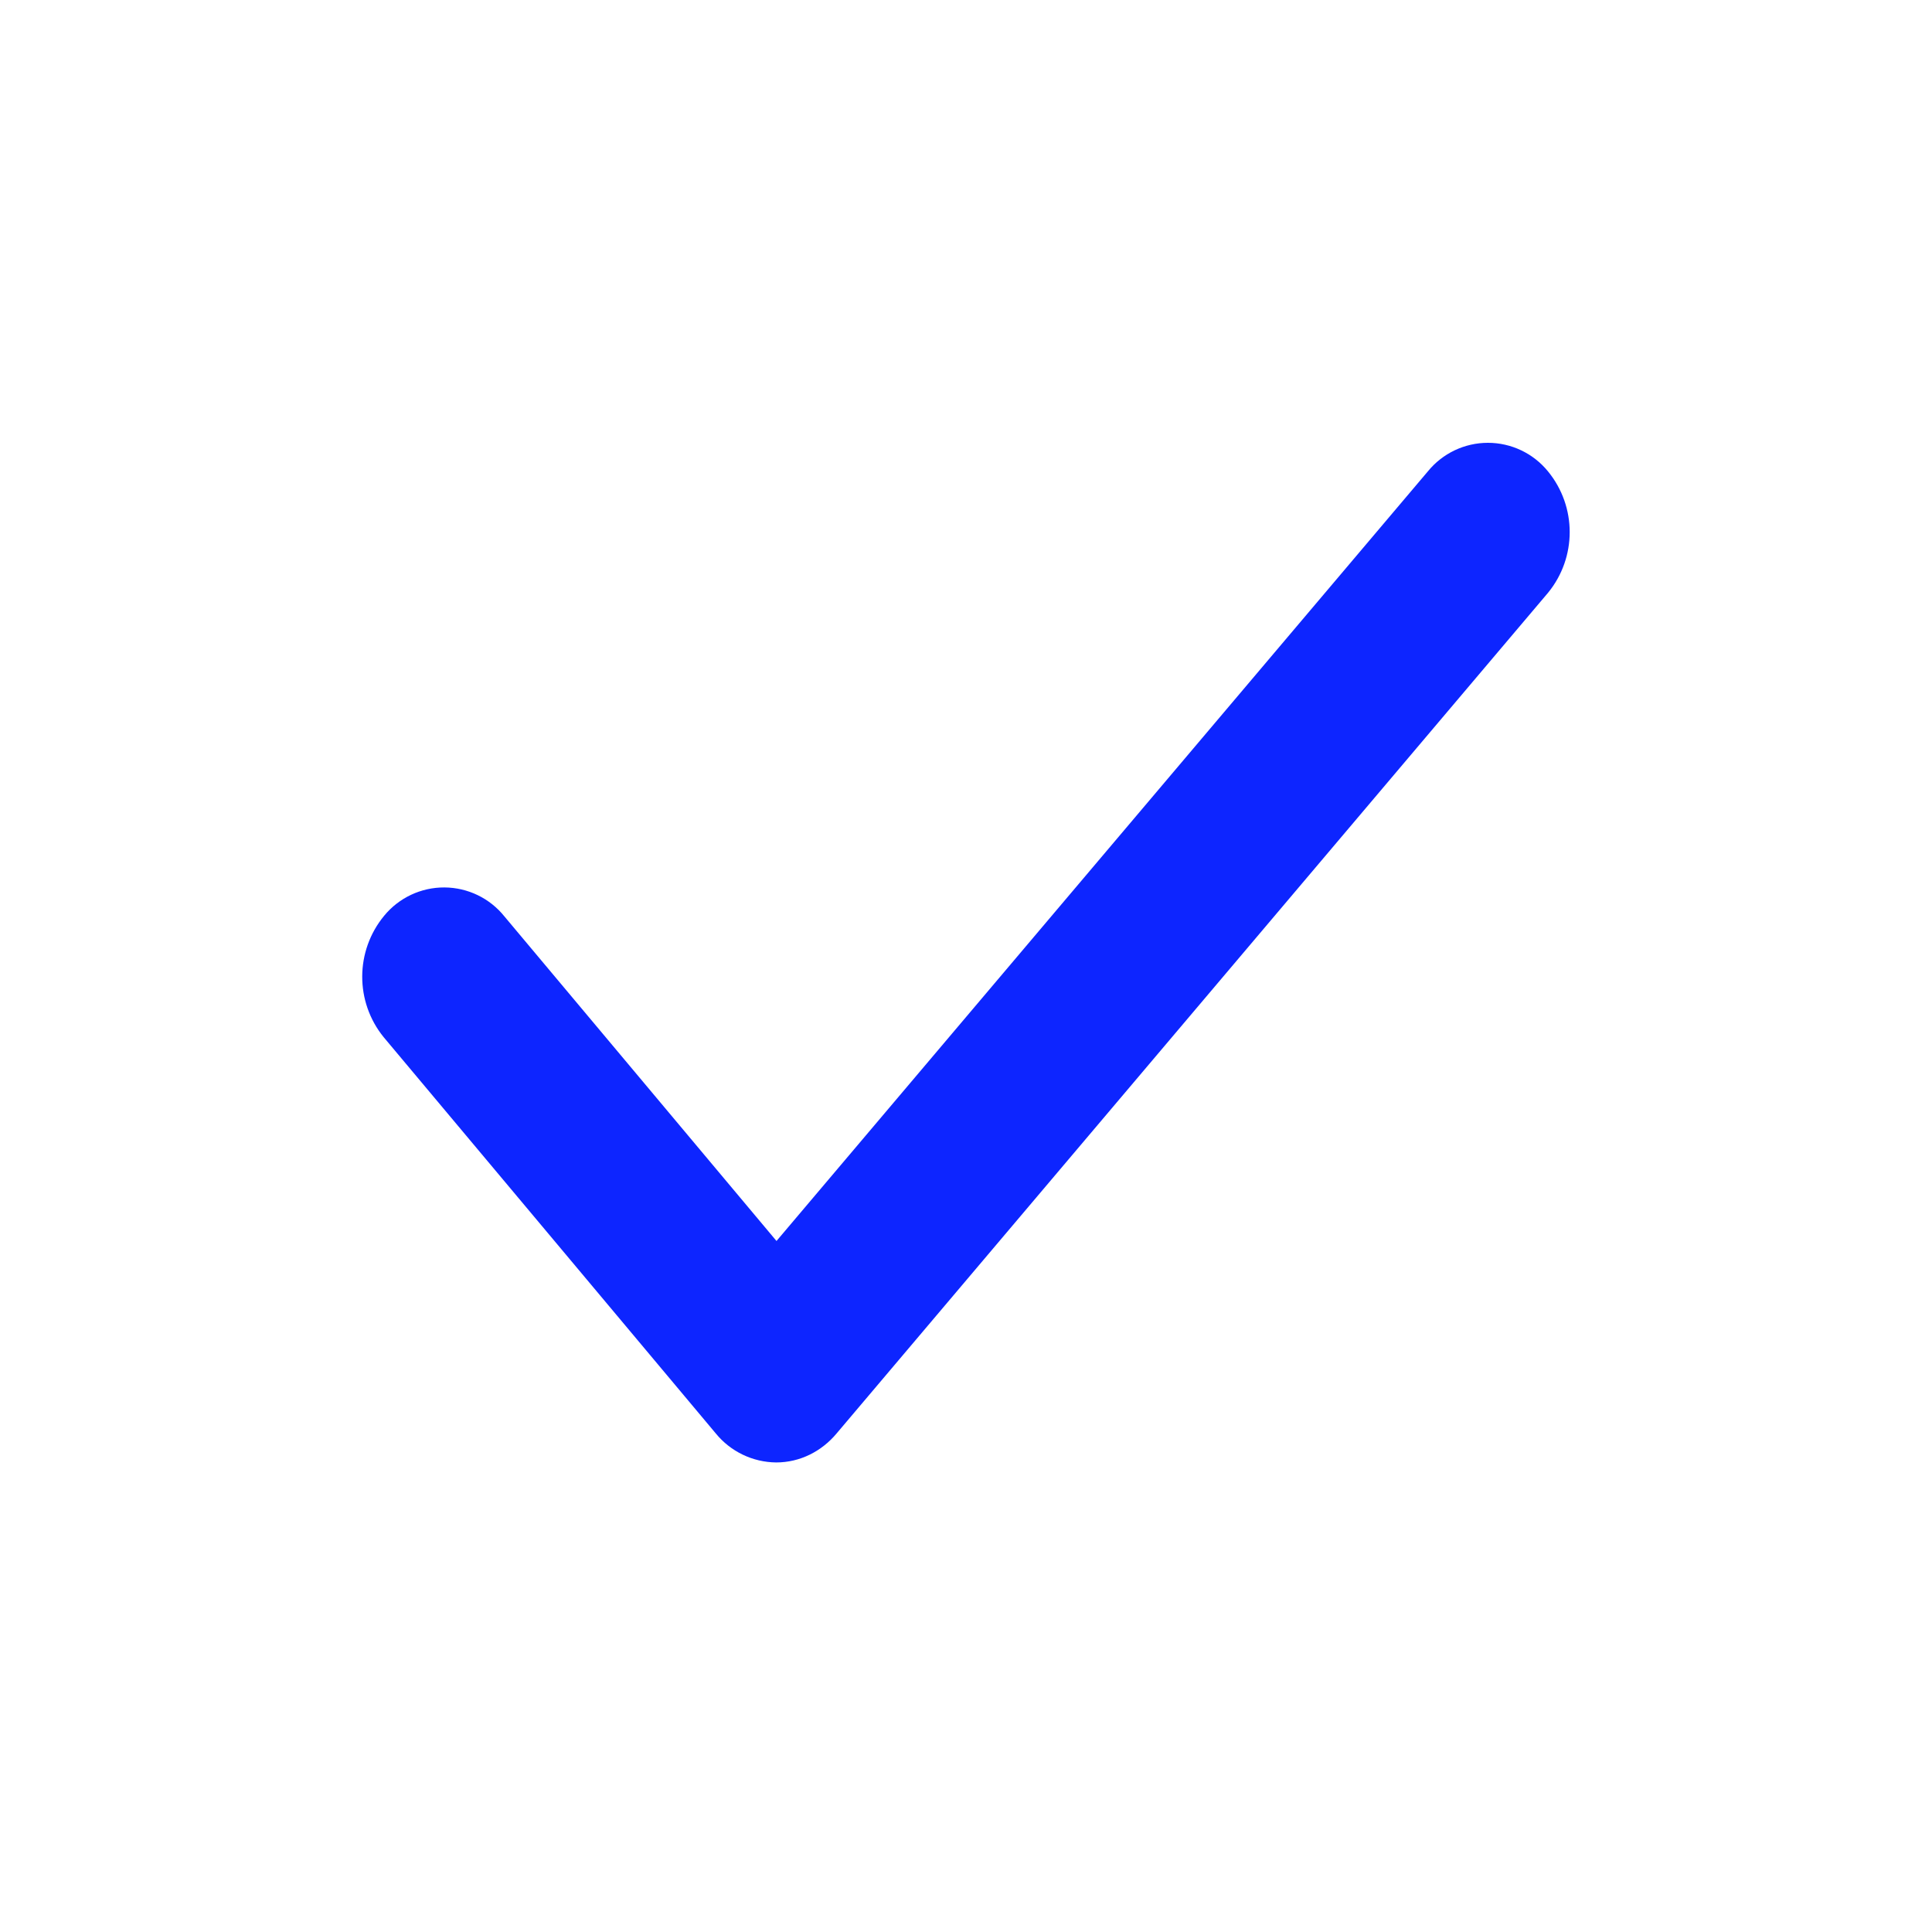
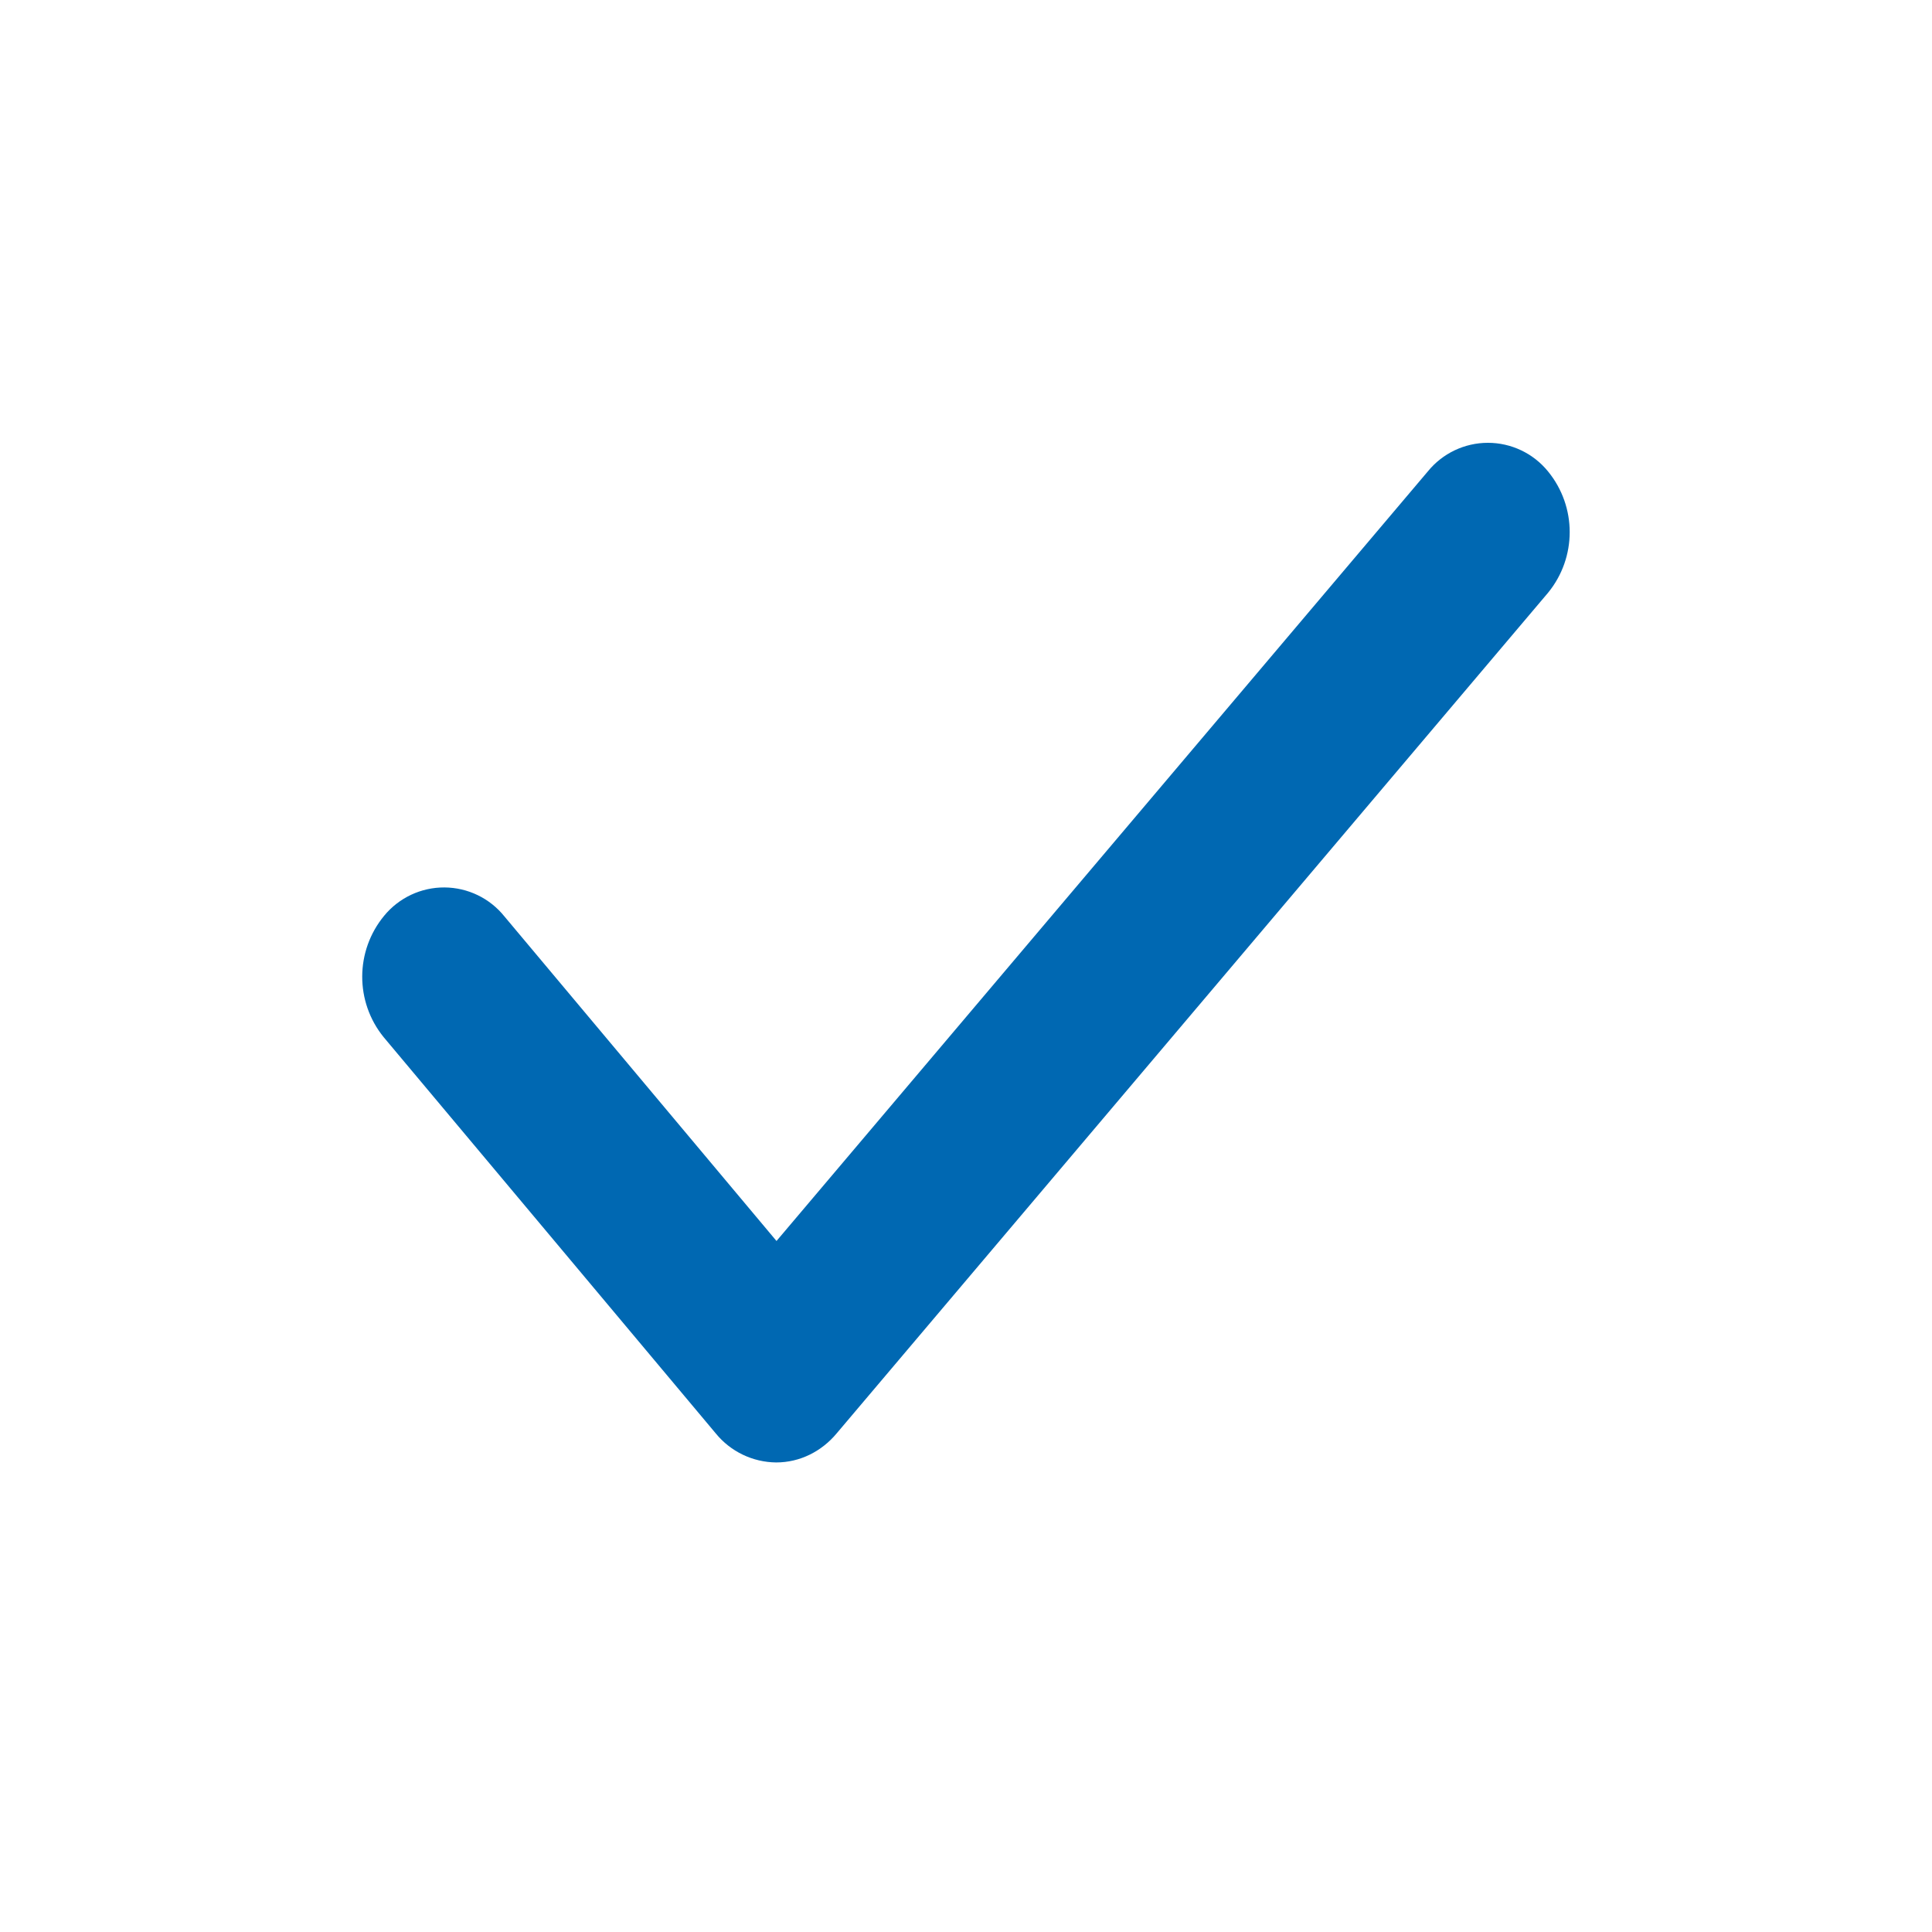
<svg xmlns="http://www.w3.org/2000/svg" width="24" height="24" fill="none" viewBox="0 0 24 24">
-   <path fill="#0D25FF" d="M10.389 17.811 19.23 7.364a1.19 1.19 0 0 0 0-1.508.962.962 0 0 0-1.493 0l-8.091 9.56-3.38-4.032a.962.962 0 0 0-1.494-.008 1.19 1.19 0 0 0-.006 1.508l4.126 4.923a.98.98 0 0 0 .75.36c.299 0 .565-.14.747-.356Z" />
+   <path fill="#0068B2" d="M10.389 17.811 19.23 7.364a1.19 1.19 0 0 0 0-1.508.962.962 0 0 0-1.493 0l-8.091 9.56-3.38-4.032a.962.962 0 0 0-1.494-.008 1.19 1.19 0 0 0-.006 1.508l4.126 4.923a.98.98 0 0 0 .75.36c.299 0 .565-.14.747-.356Z" />
</svg>
